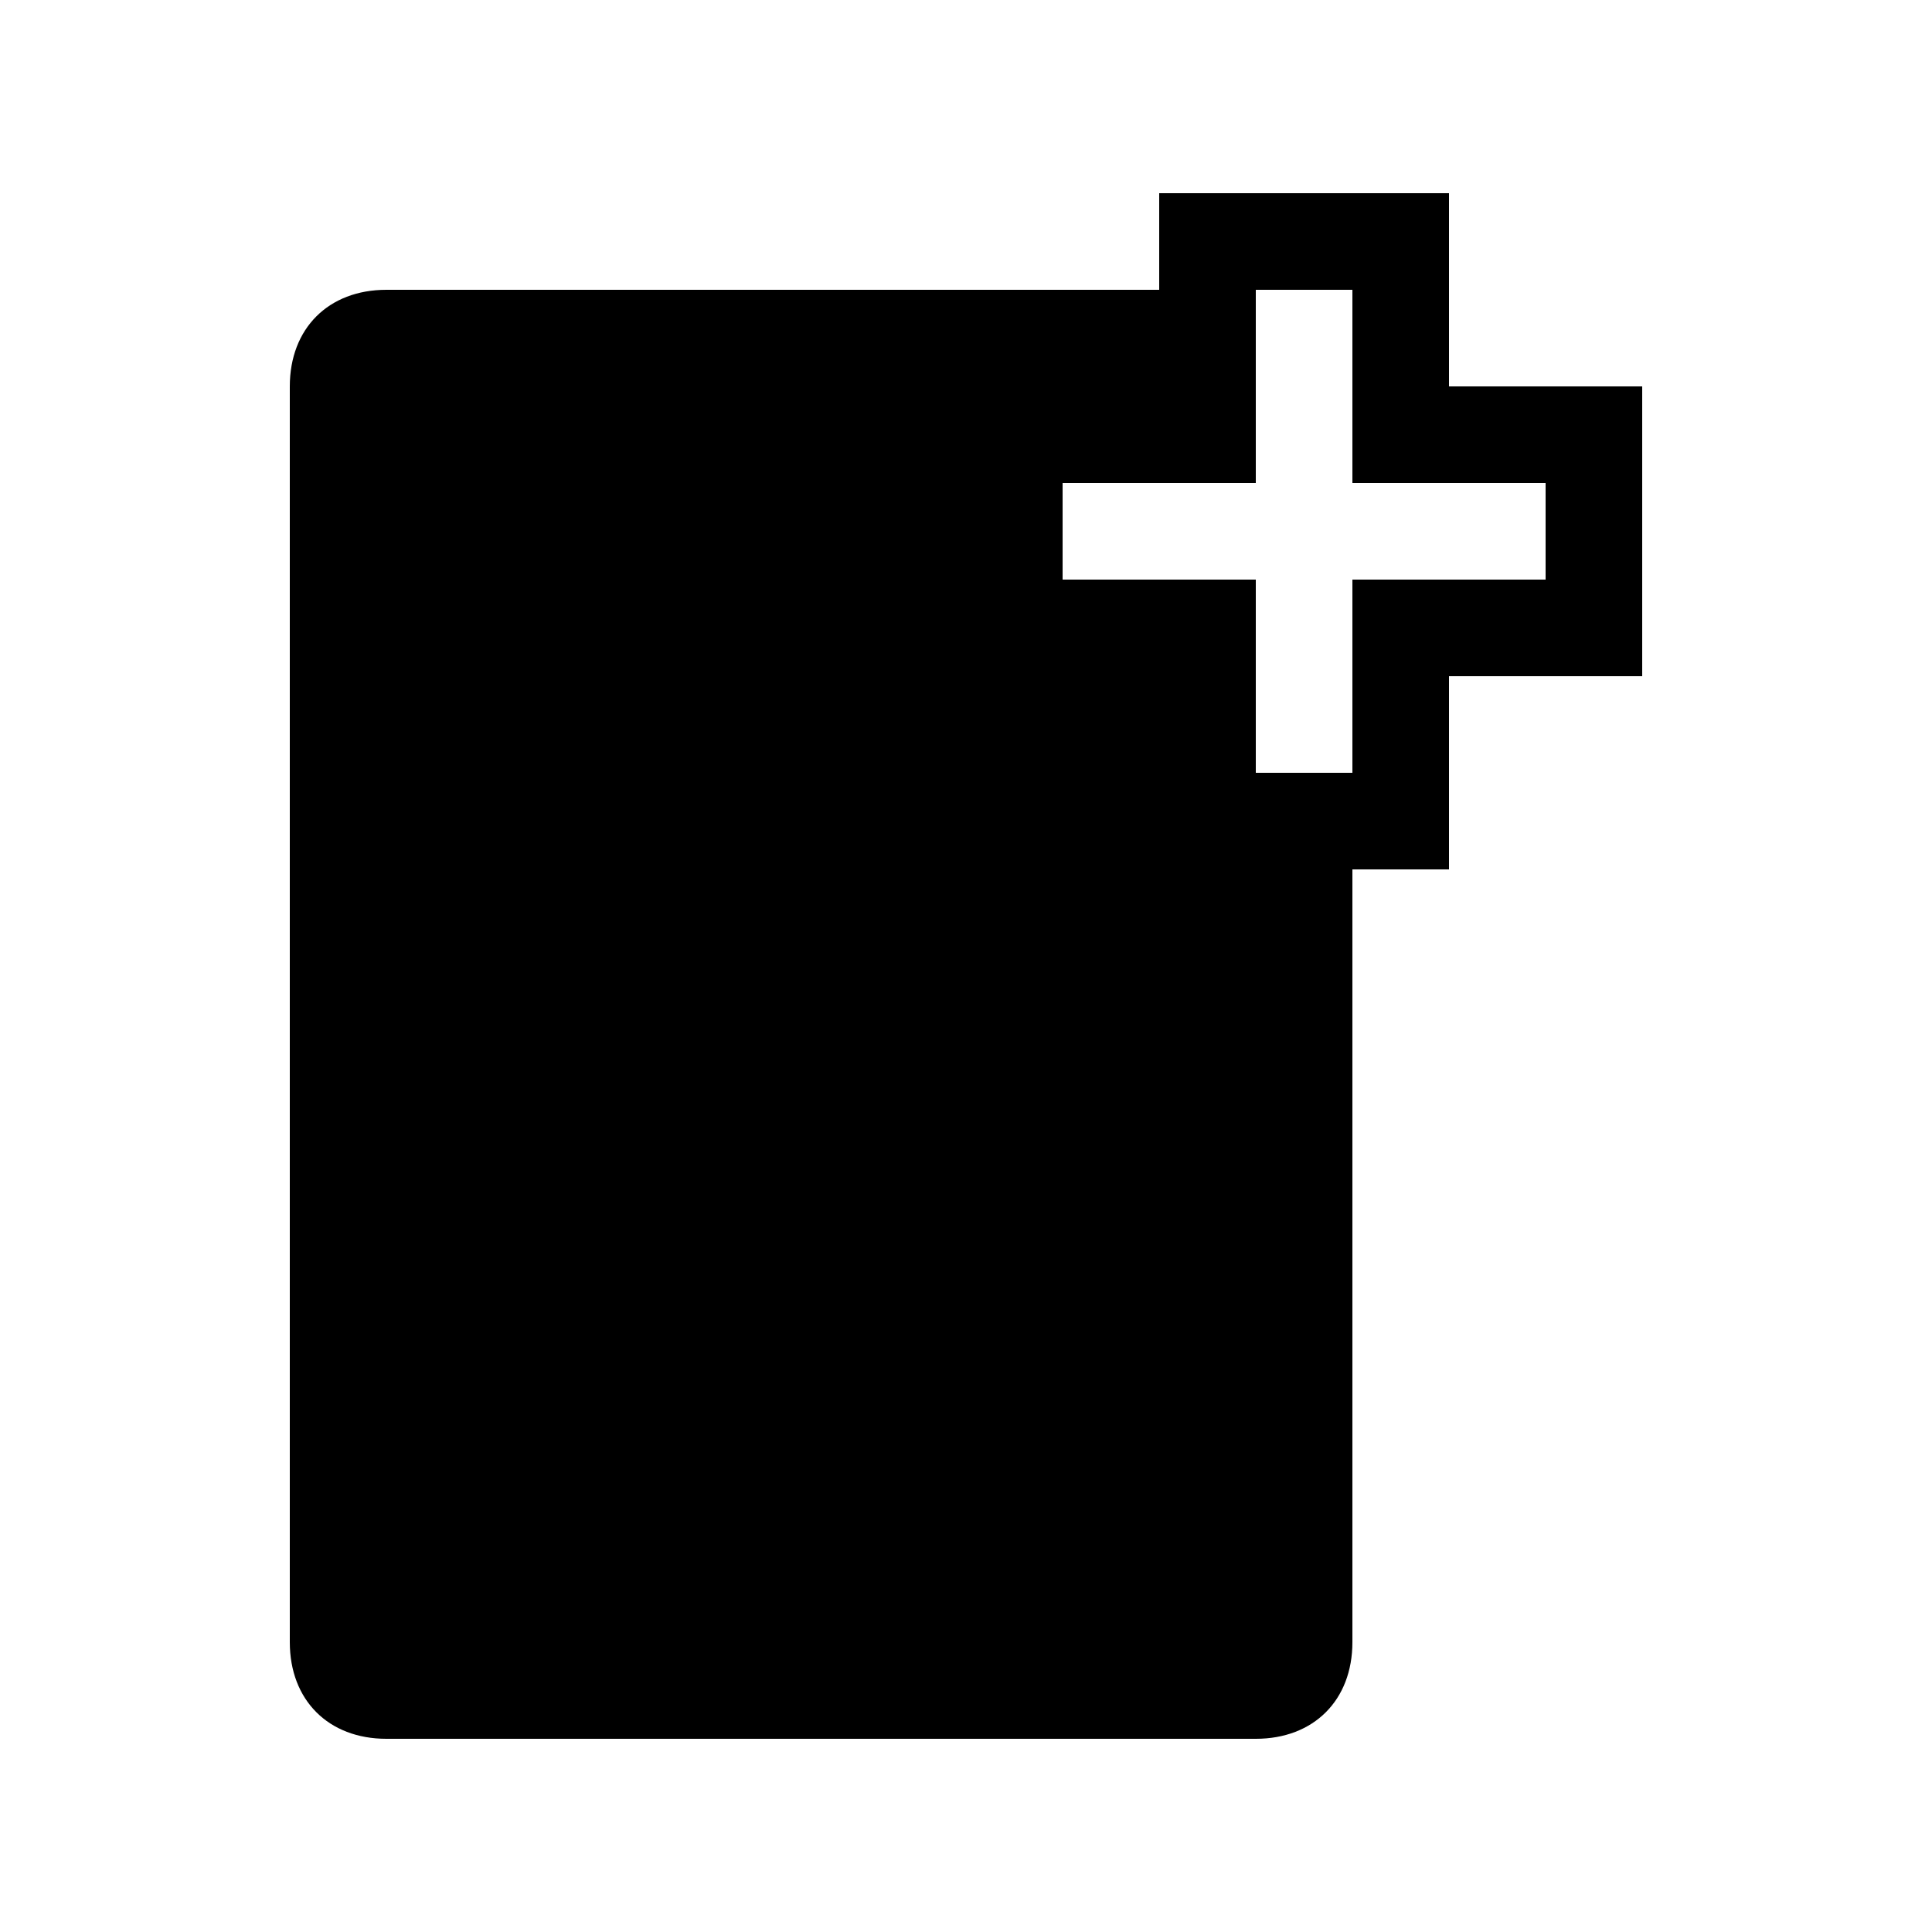
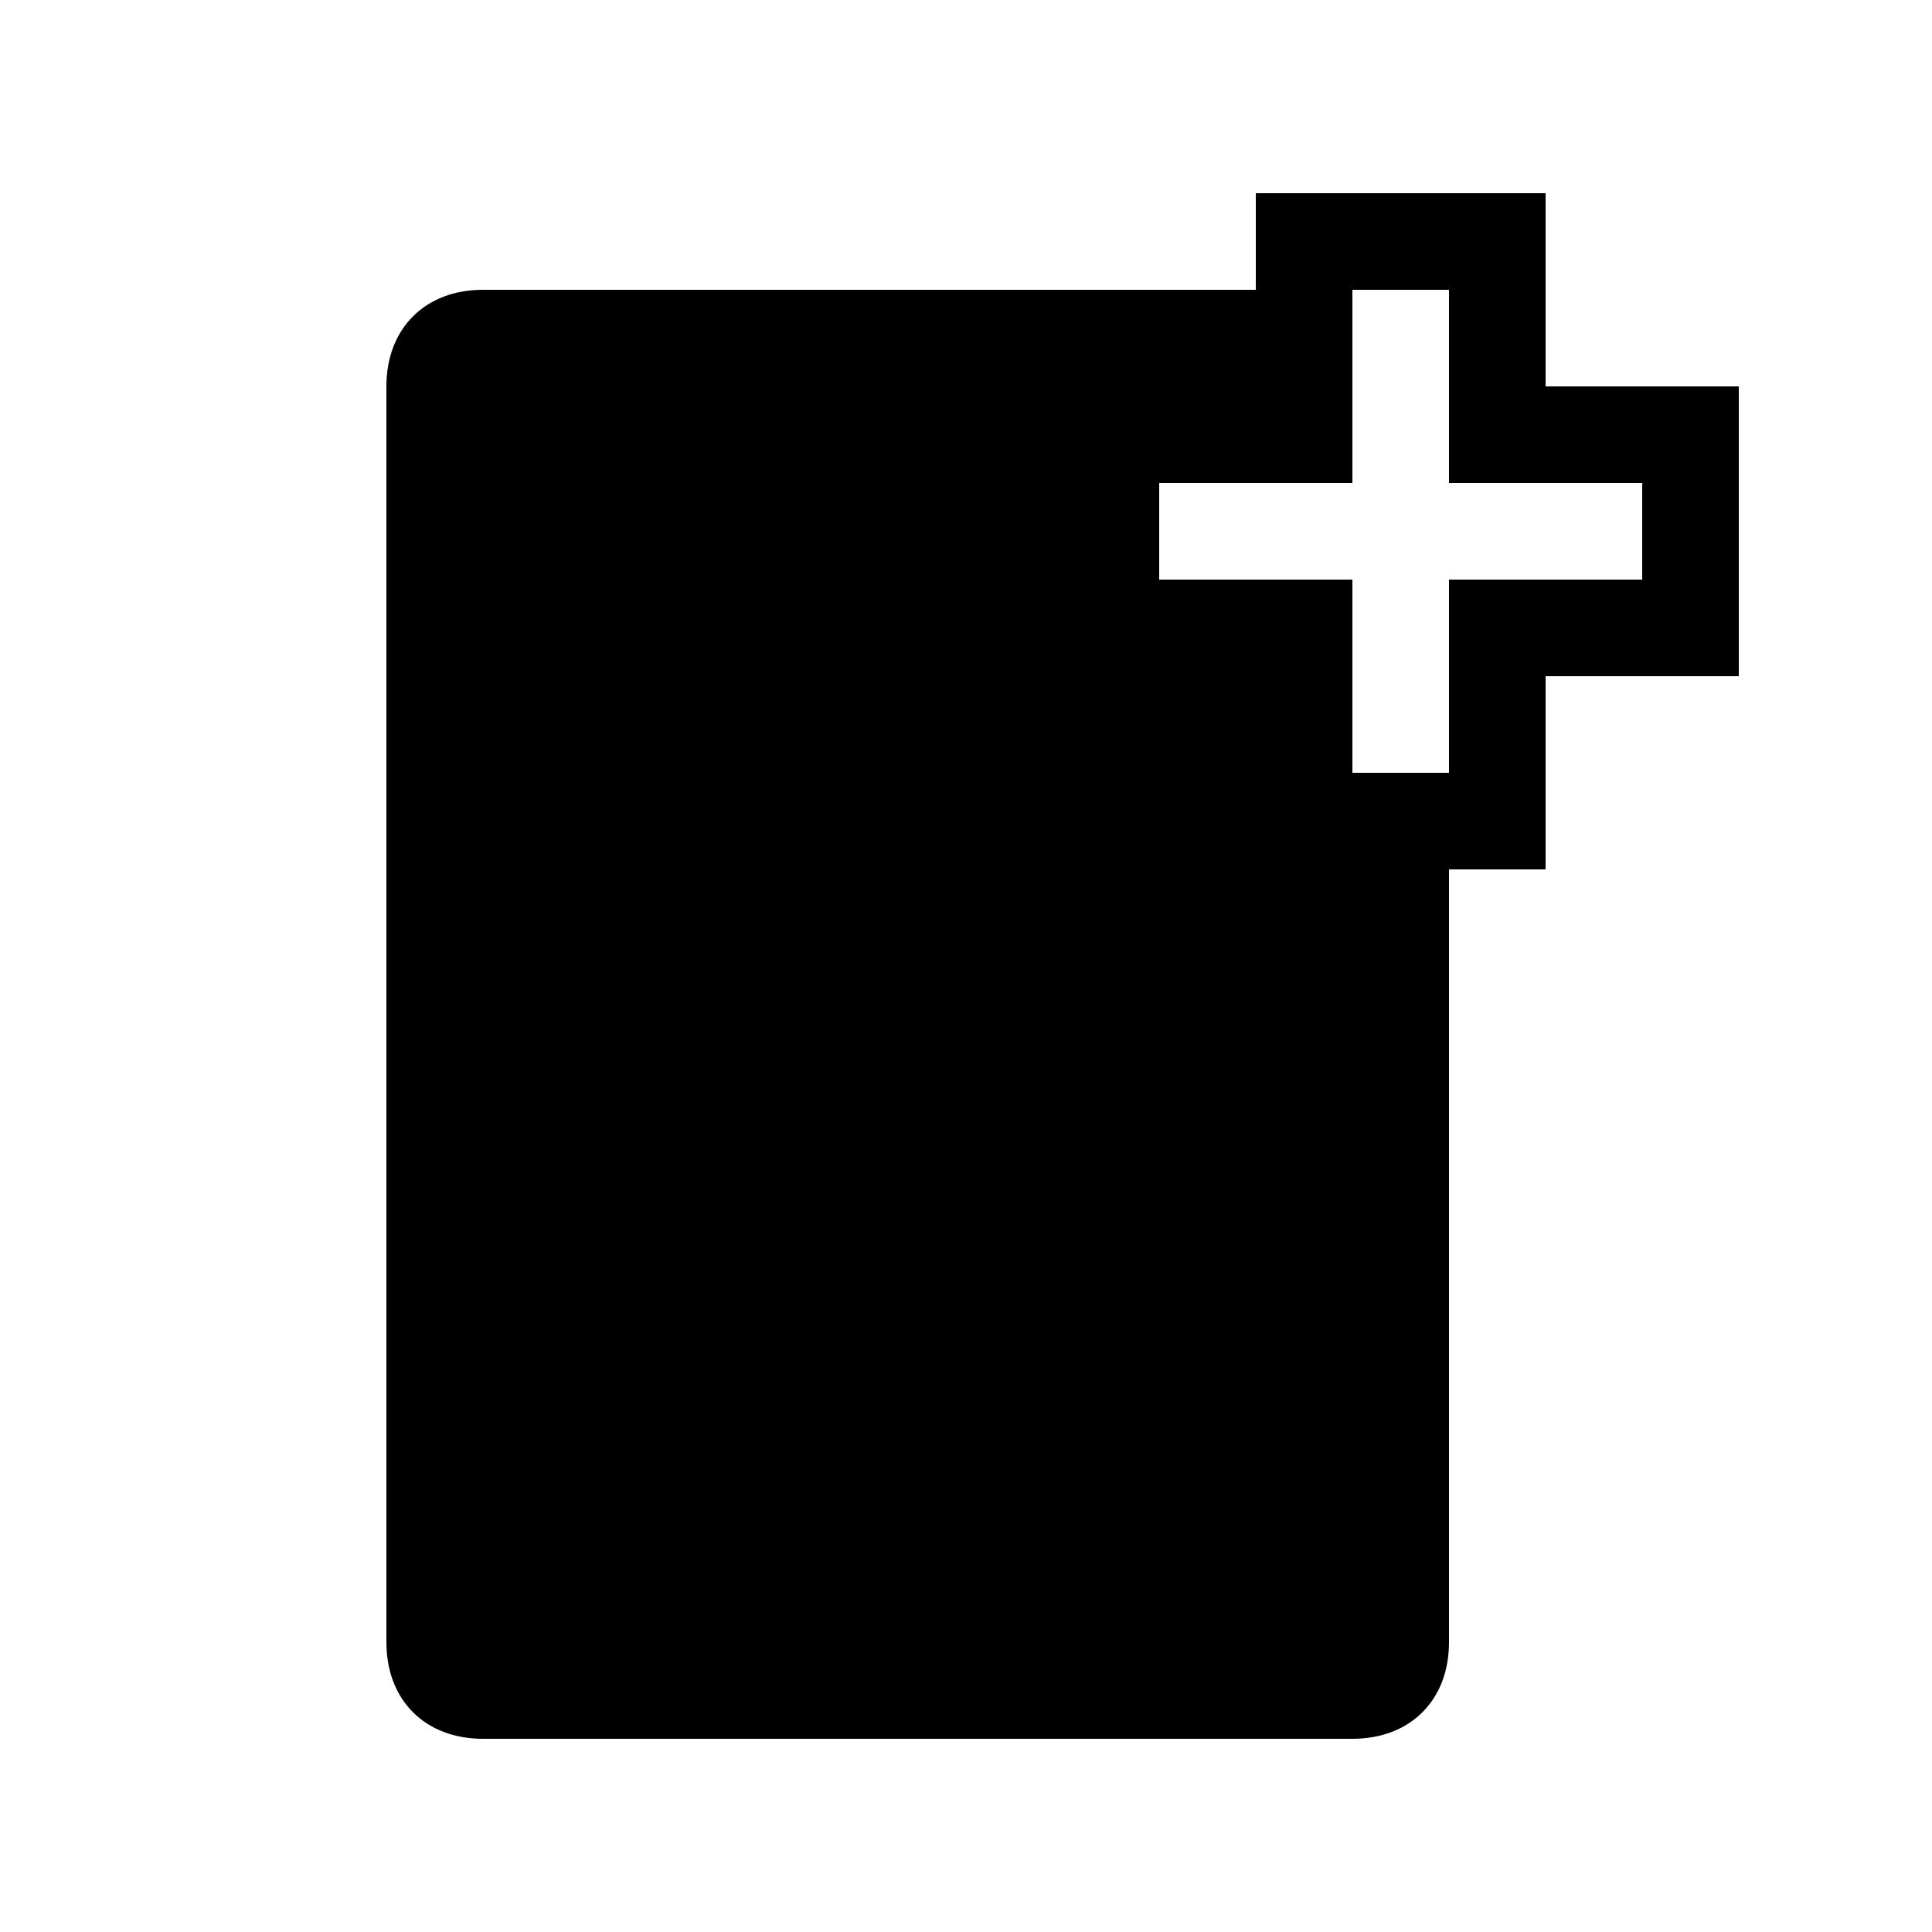
- <svg xmlns="http://www.w3.org/2000/svg" version="1.1" id="Layer_1" x="0px" y="0px" viewBox="-295 387 20 20" style="enable-background:new -295 387 20 20;" xml:space="preserve">
-   <path d="M-278,394v-3h-2v-2h-3v1h-8c-0.6,0-1,0.4-1,1v13c0,0.6,0.4,1,1,1h9c0.6,0,1-0.4,1-1v-8h1v-2H-278z M-279,392v1h-2v2h-1v-2  h-2v-1h2v-2h1v2H-279z" />
+ <svg xmlns="http://www.w3.org/2000/svg" version="1.1" id="Layer_1" x="0px" y="0px" viewBox="0 0 20 20" style="enable-background:new 0 0 20 20;" xml:space="preserve">
+   <path d="M18,7V4h-2V2h-3v1H5C4.4,3,4,3.4,4,4v13c0,0.6,0.4,1,1,1h9c0.6,0,1-0.4,1-1V9h1V7H18z M17,5v1h-2v2h-1V6h-2V5h2V3h1v2H17z" />
</svg>
